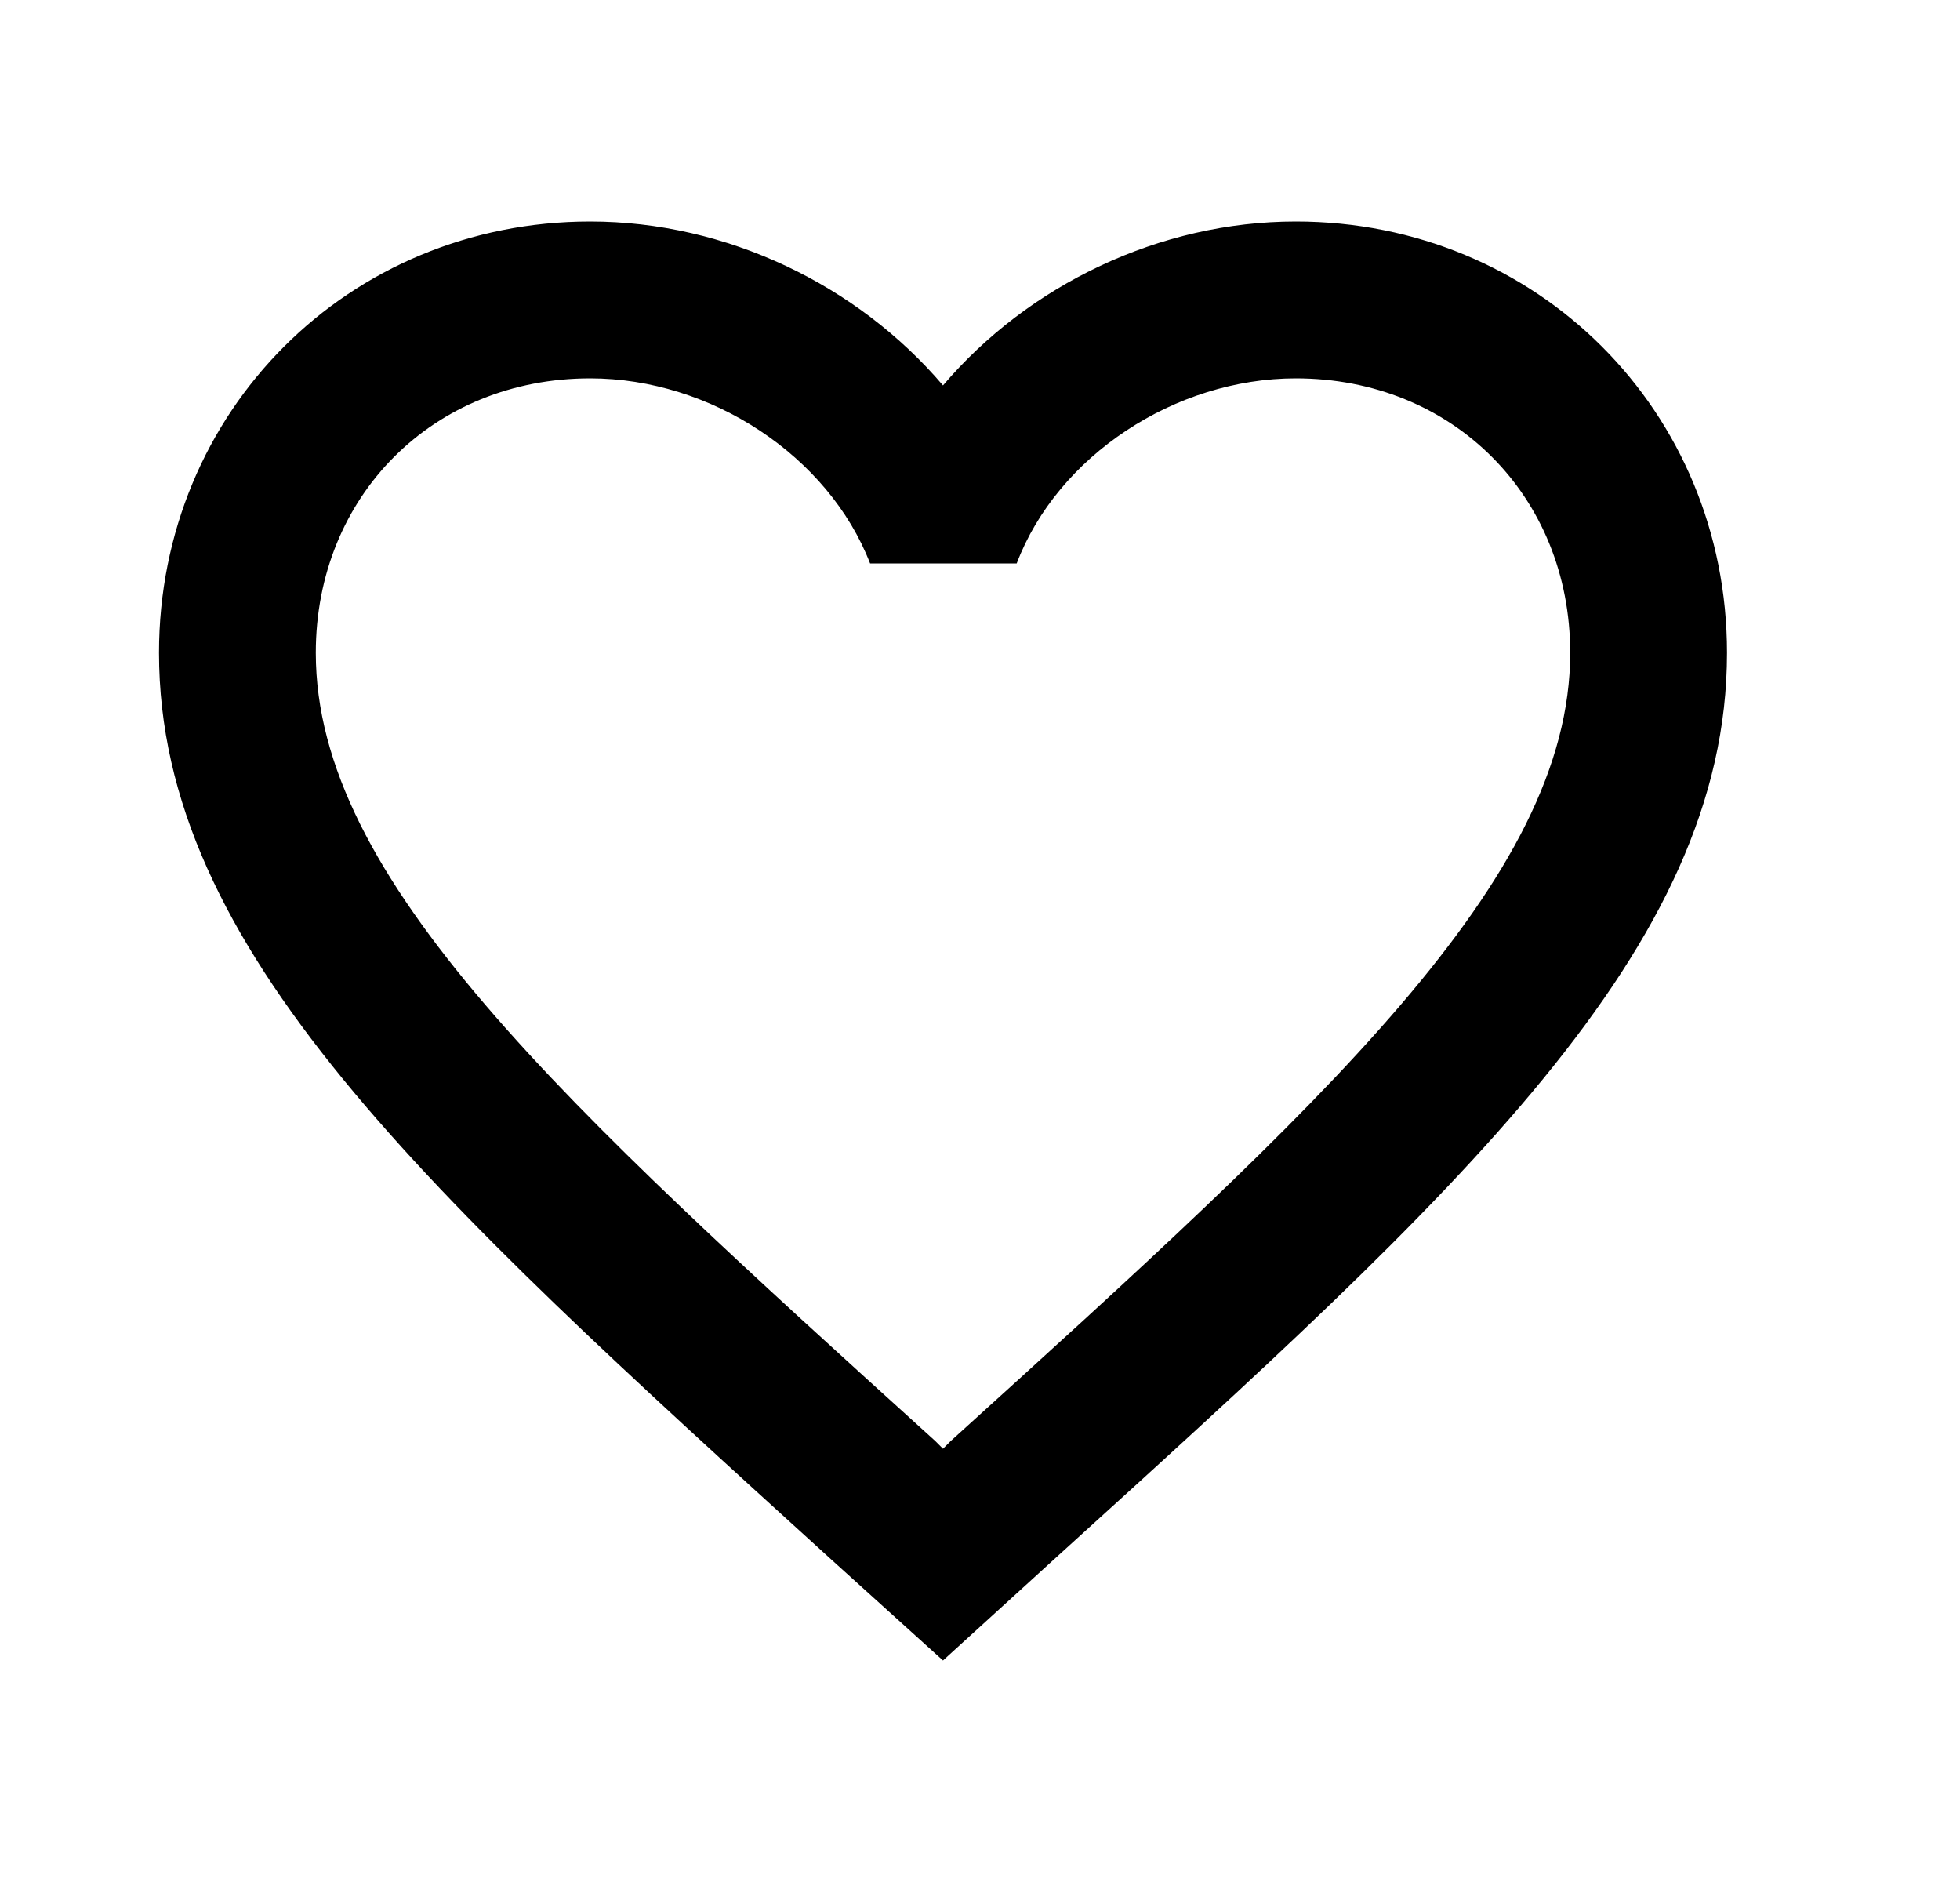
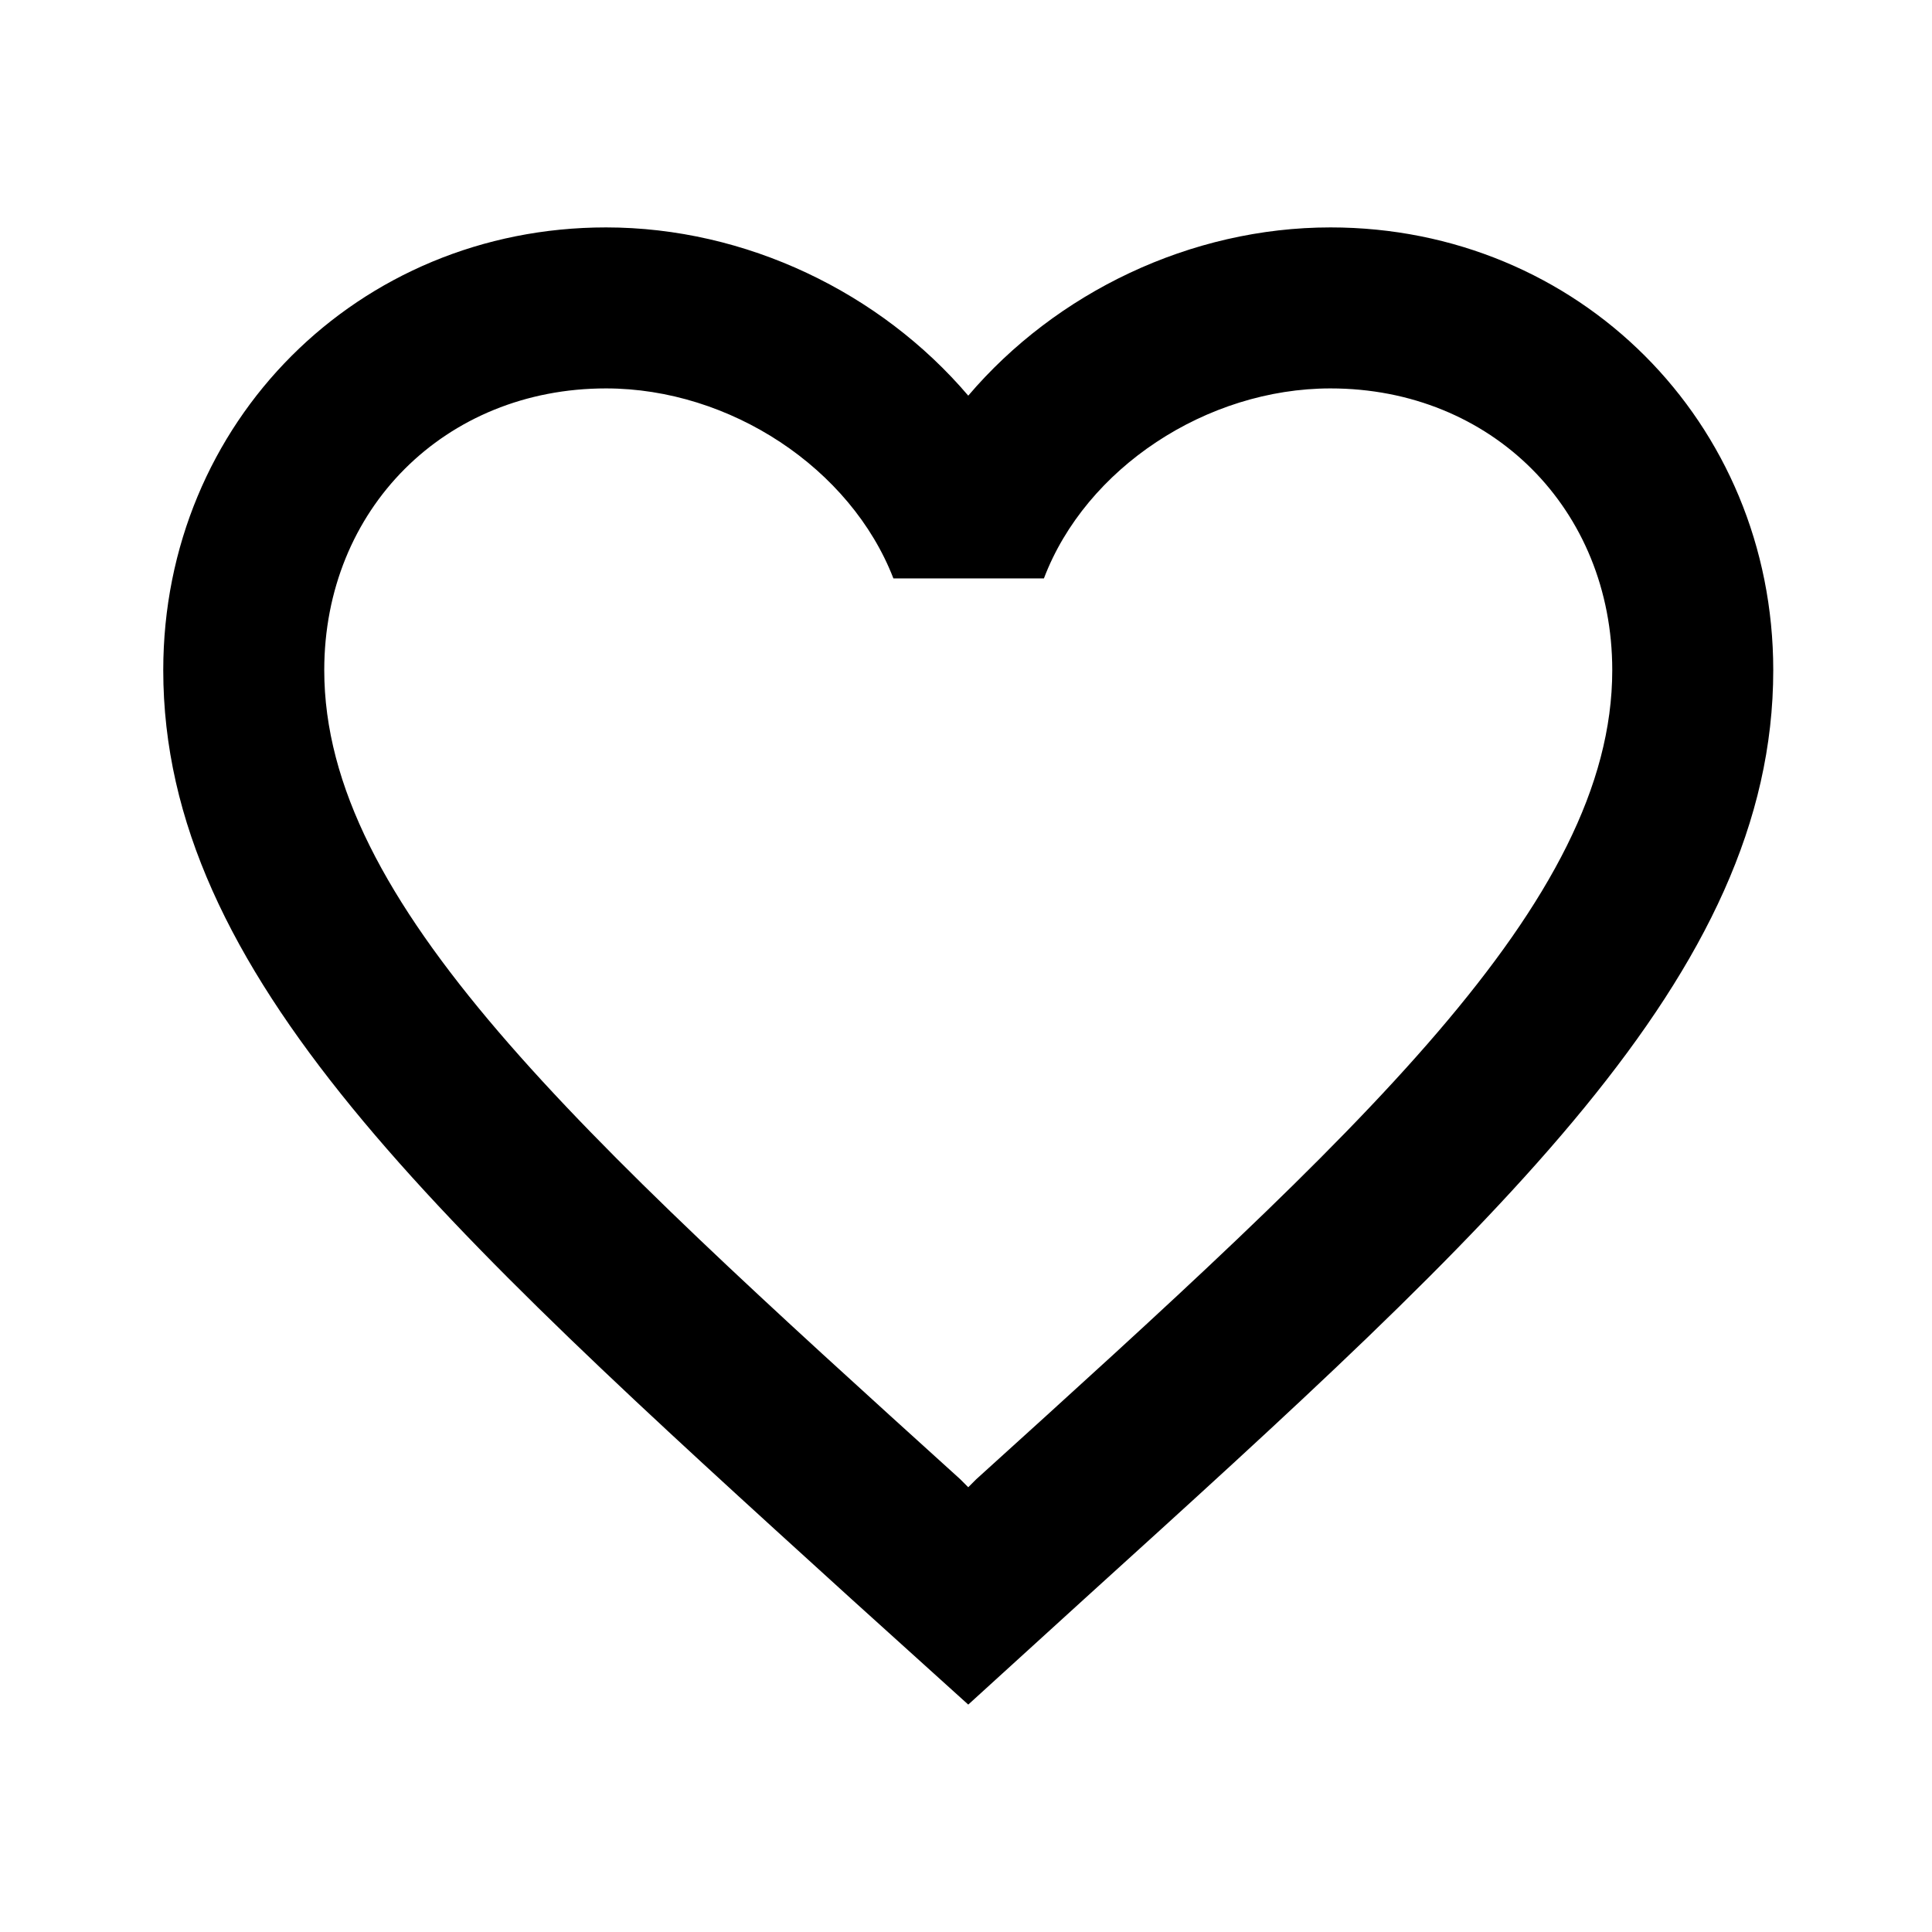
- <svg xmlns="http://www.w3.org/2000/svg" width="25" height="24" viewBox="0 0 25 24" fill="currentColor">
+ <svg xmlns="http://www.w3.org/2000/svg" width="24" height="24" viewBox="0 0 24 24" fill="currentColor">
  <path d="M16.528 2.825C14.788 2.825 13.118 3.635 12.028 4.915C10.938 3.635 9.268 2.825 7.528 2.825C4.448 2.825 2.028 5.245 2.028 8.325C2.028 12.105 5.428 15.185 10.578 19.865L12.028 21.175L13.478 19.855C18.628 15.185 22.028 12.105 22.028 8.325C22.028 5.245 19.608 2.825 16.528 2.825ZM12.128 18.375L12.028 18.475L11.928 18.375C7.168 14.065 4.028 11.215 4.028 8.325C4.028 6.325 5.528 4.825 7.528 4.825C9.068 4.825 10.568 5.815 11.098 7.185H12.968C13.488 5.815 14.988 4.825 16.528 4.825C18.528 4.825 20.028 6.325 20.028 8.325C20.028 11.215 16.888 14.065 12.128 18.375Z" />
</svg>
